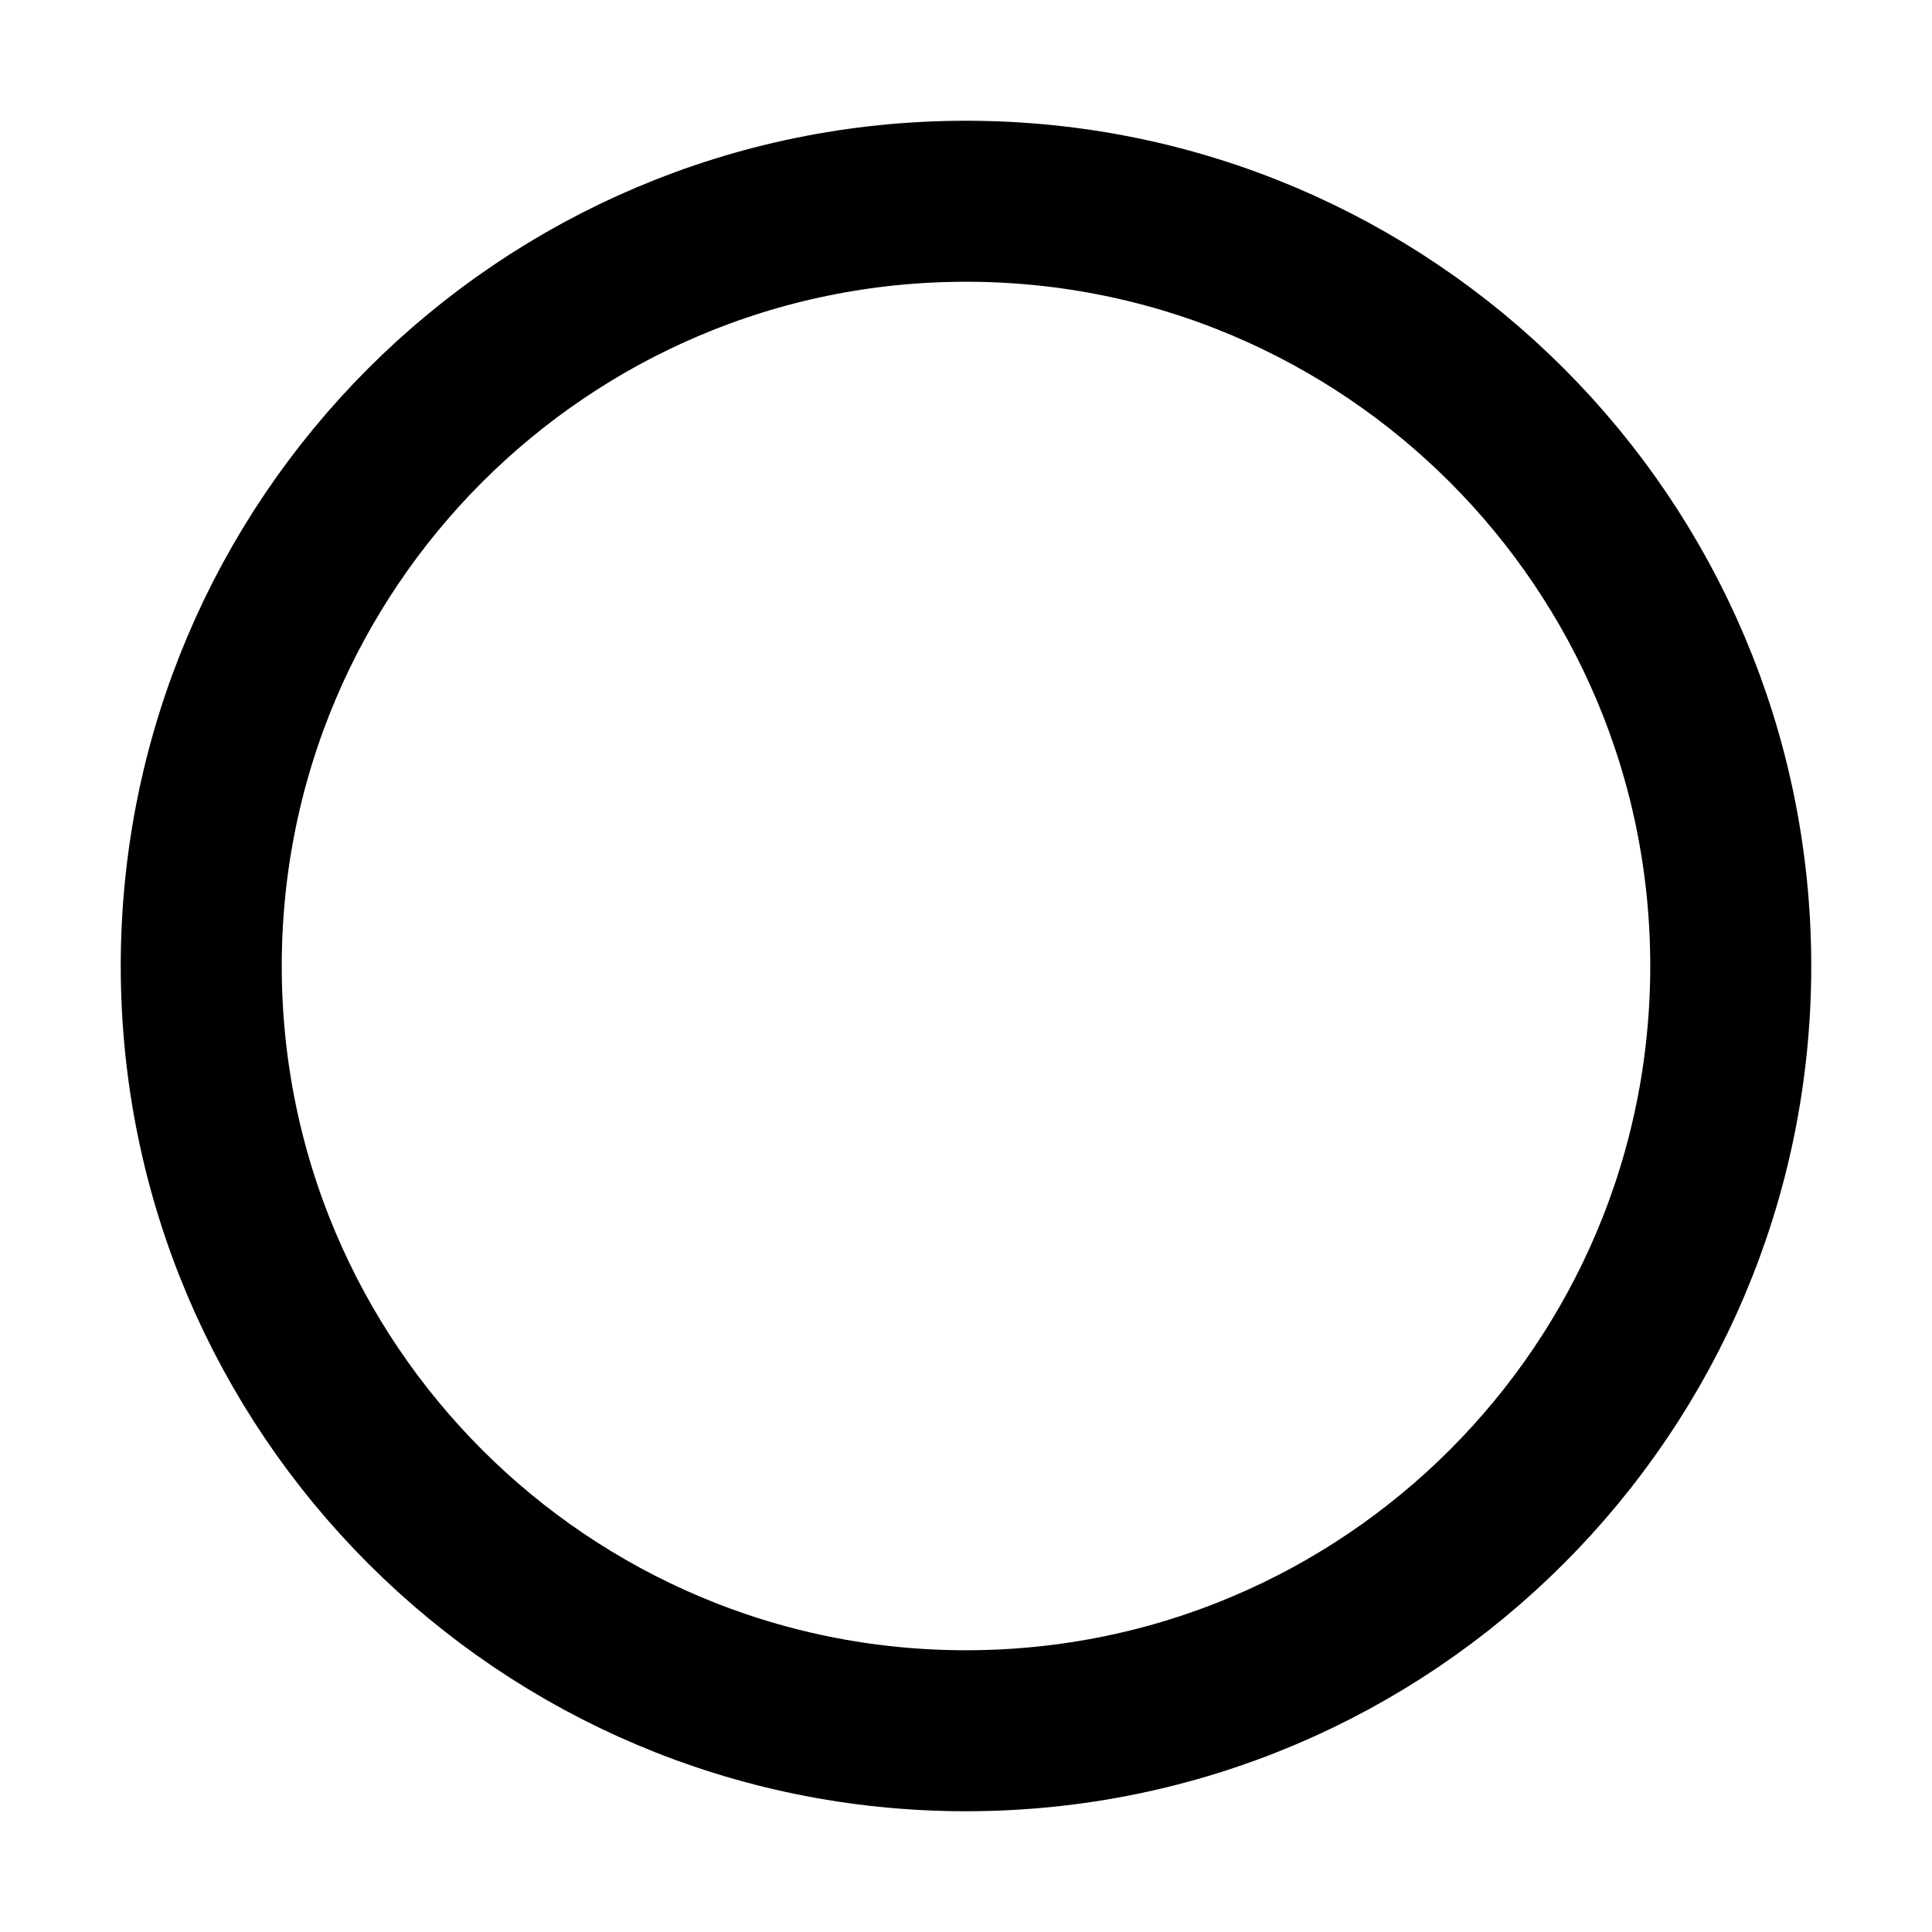
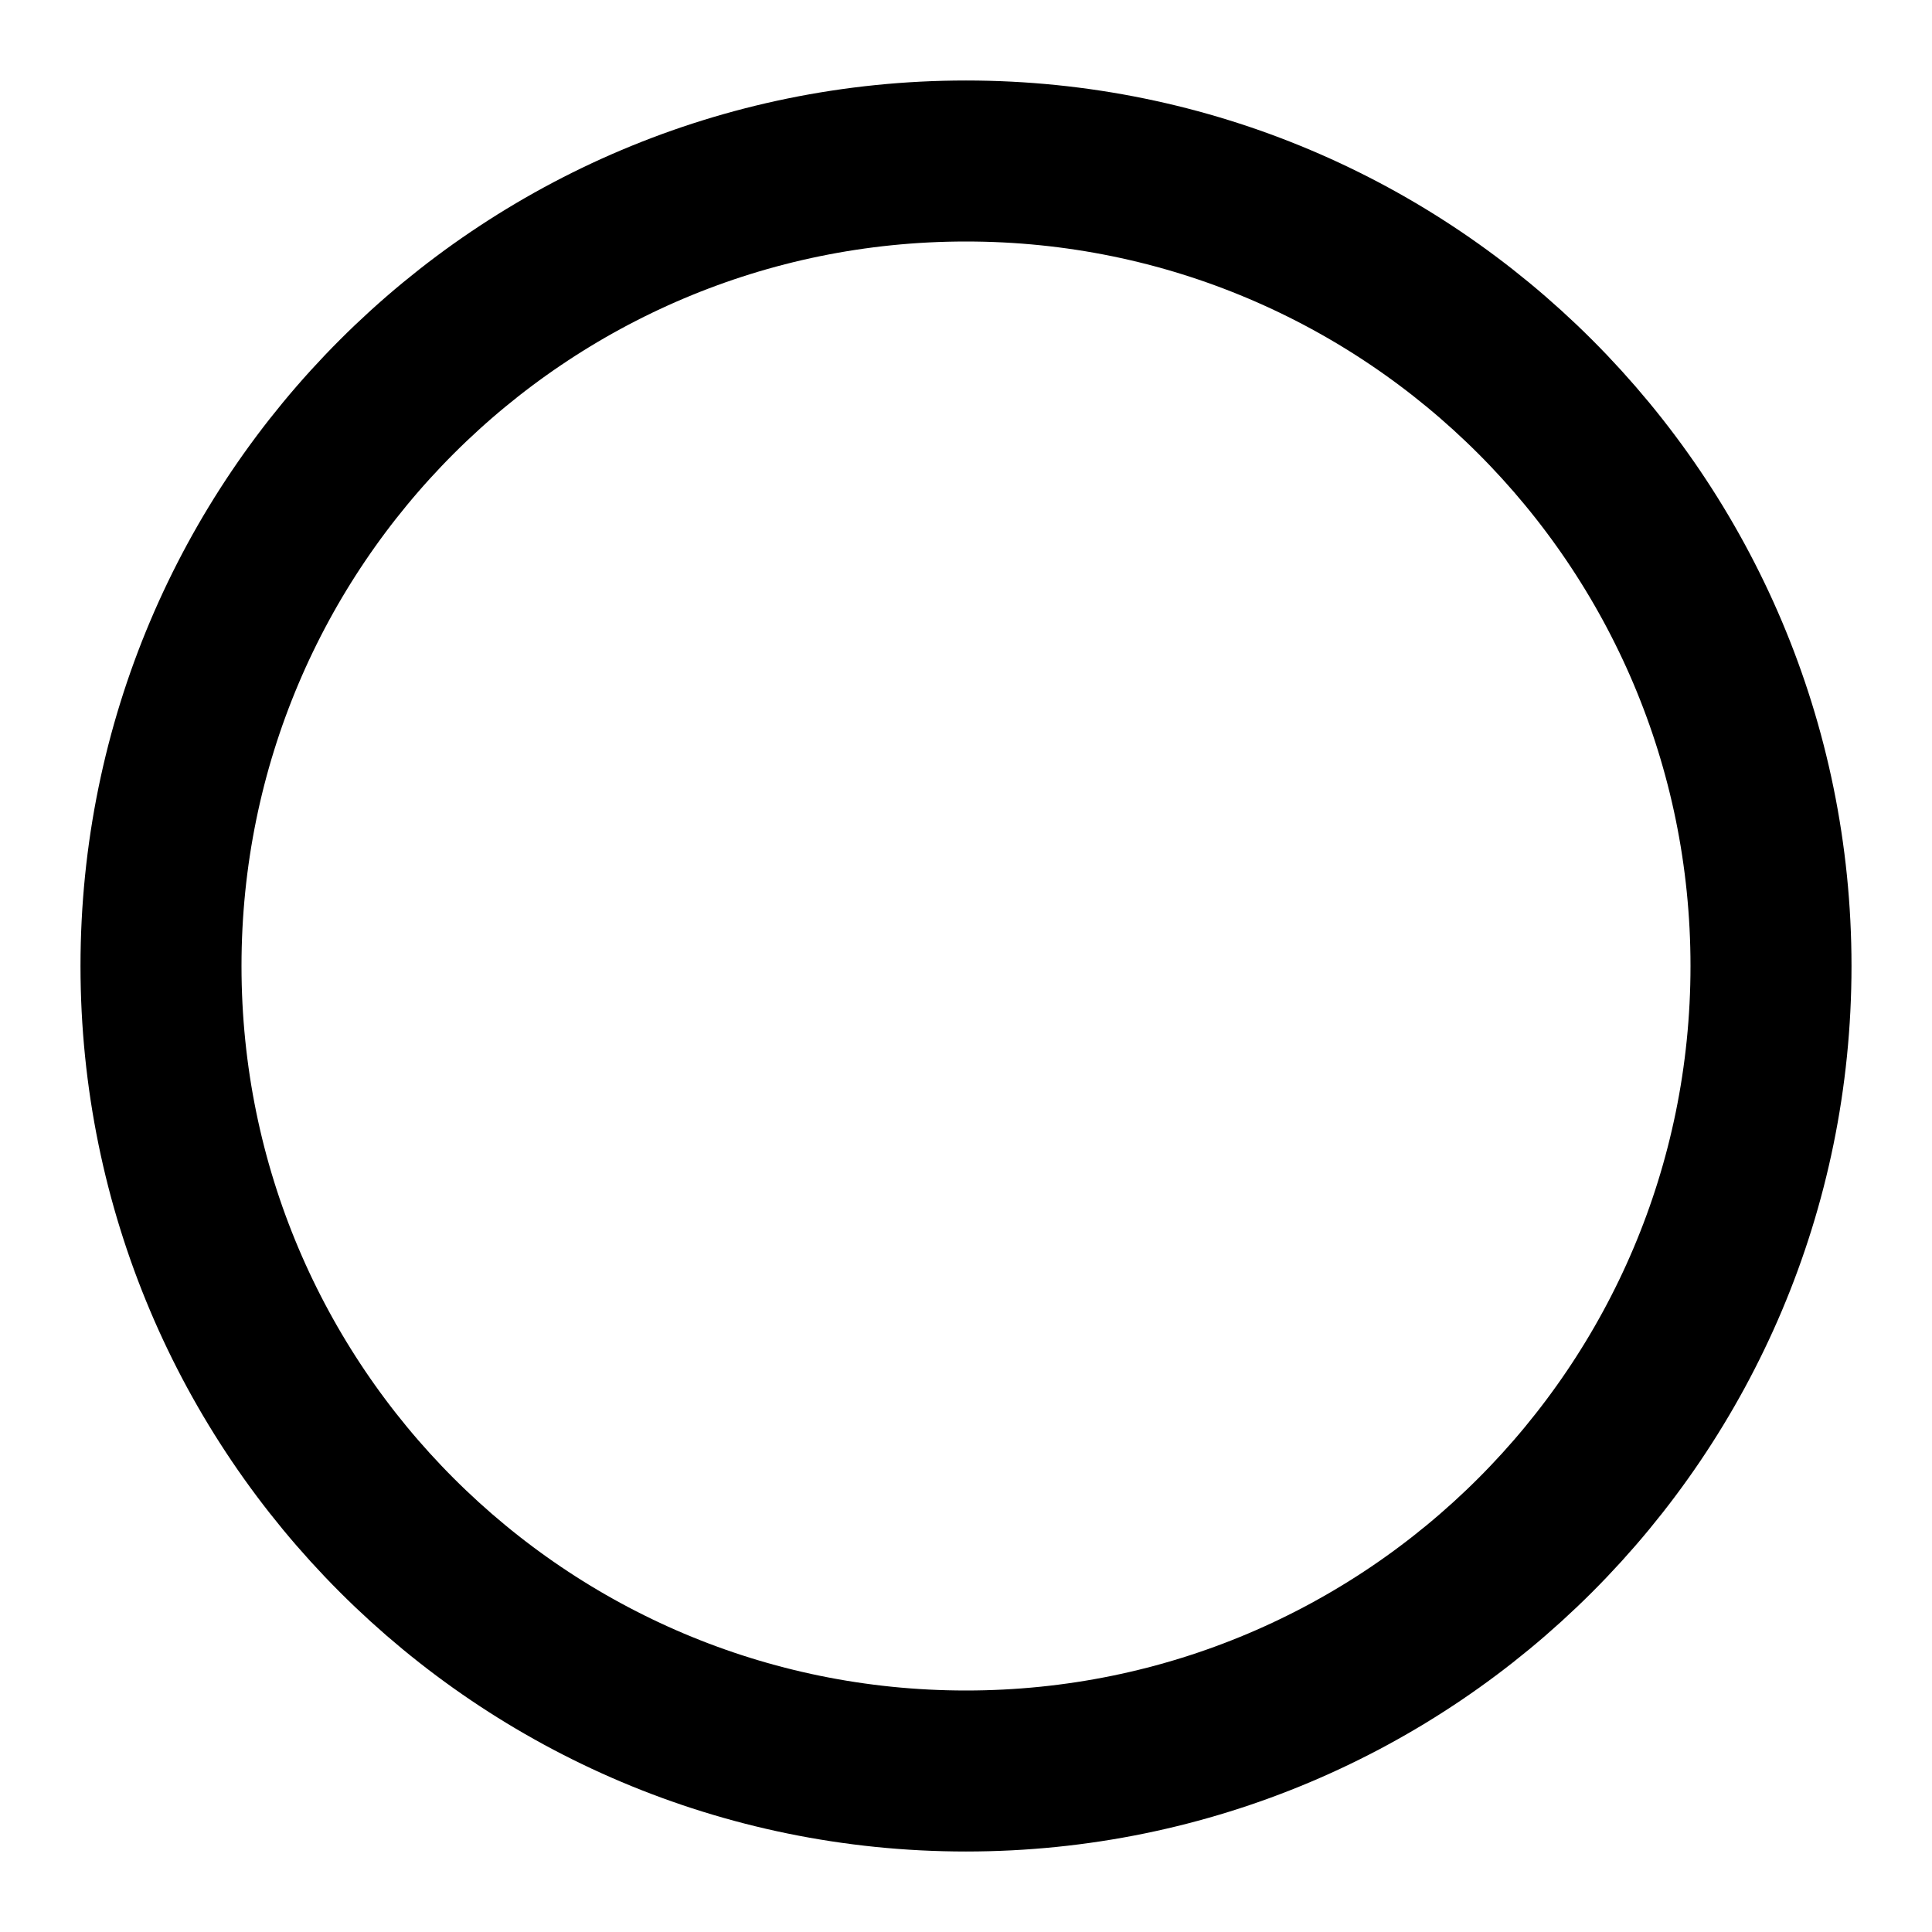
<svg xmlns="http://www.w3.org/2000/svg" width="100%" height="100%" stroke="#000" viewBox="0 0 24 24">
  <style>
        .spinner_V8m1 {
            transform-origin: center;
            animation: spinner_zKoa 2s linear infinite
        }

        .spinner_V8m1 circle {
            stroke-linecap: round;
            animation: spinner_YpZS 1.5s ease-in-out infinite
        }

        @keyframes spinner_zKoa {
            100% {
                transform: rotate(360deg)
            }
        }

        @keyframes spinner_YpZS {
            0% {
                stroke-dasharray: 0 150;
                stroke-dashoffset: 0
            }

            47.5% {
                stroke-dasharray: 42 150;
                stroke-dashoffset: -16
            }

            95%,
            100% {
                stroke-dasharray: 42 150;
                stroke-dashoffset: -59
            }
        }
    </style>
  <g class="spinner_V8m1">
-     <circle cx="12" cy="12" r="9.5" fill="none" stroke-width="2" />
+     <circle cx="12" cy="12" r="10" fill="none" stroke-width="2" />
  </g>
</svg>
